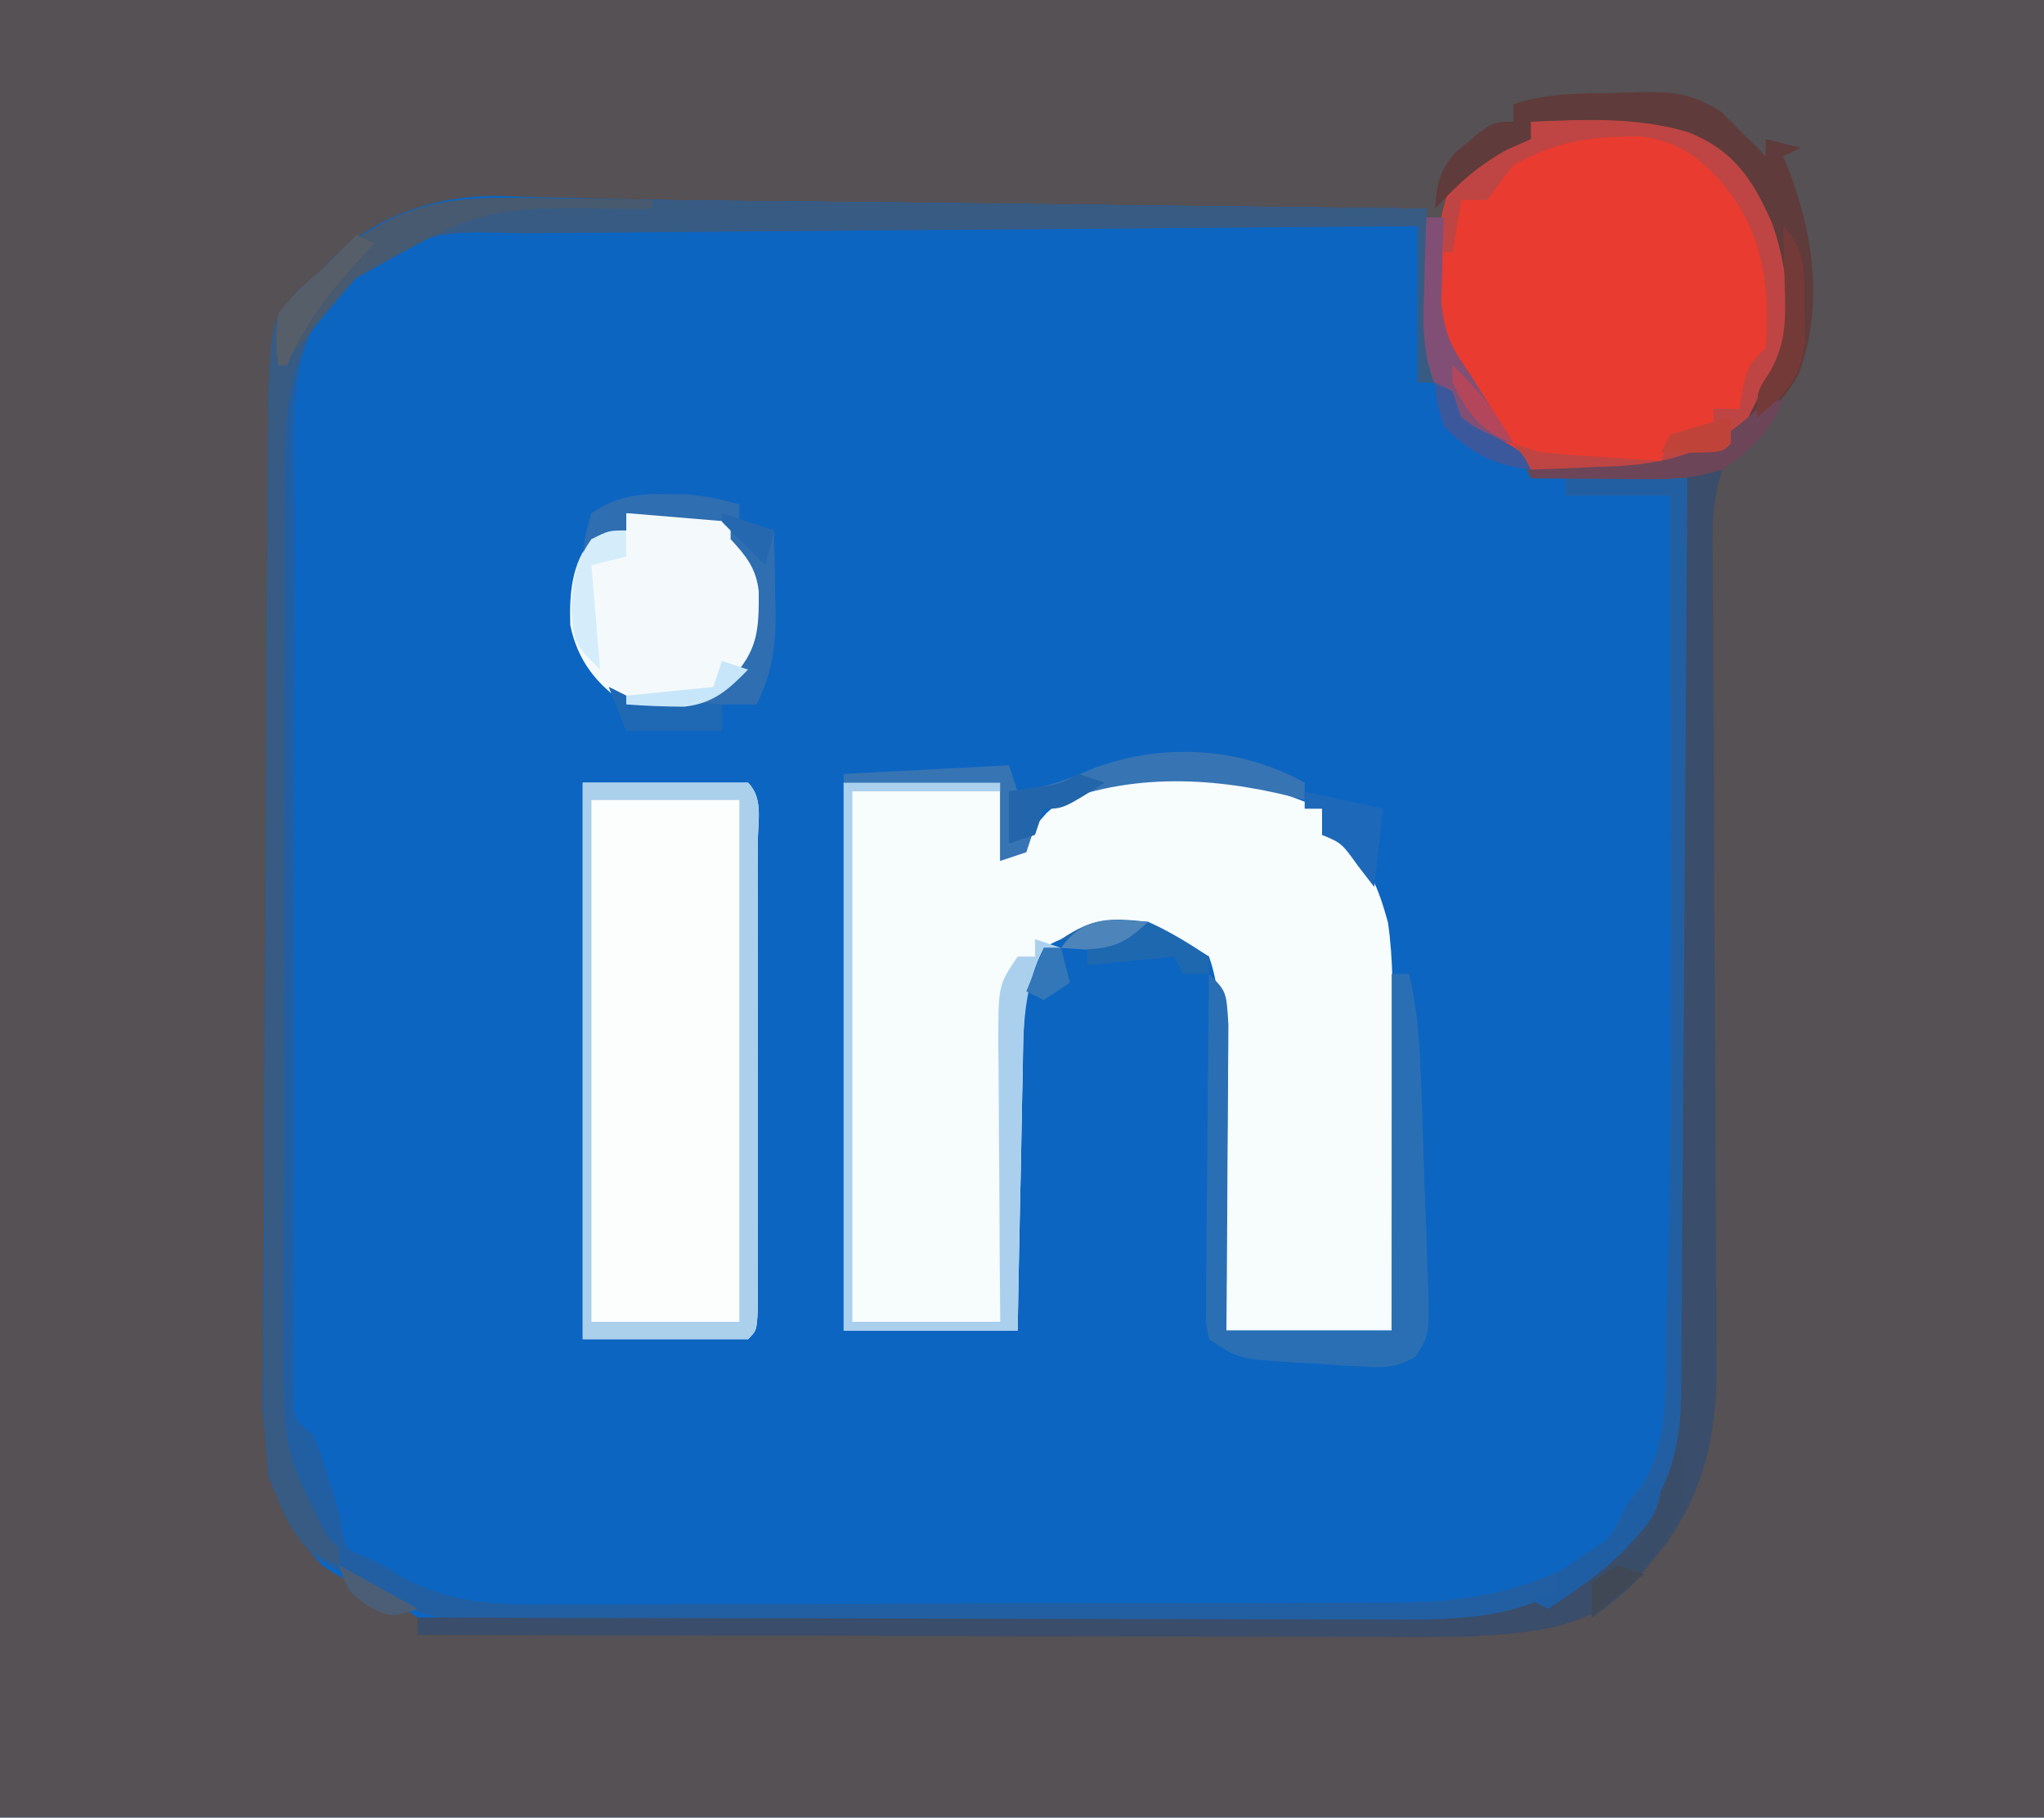
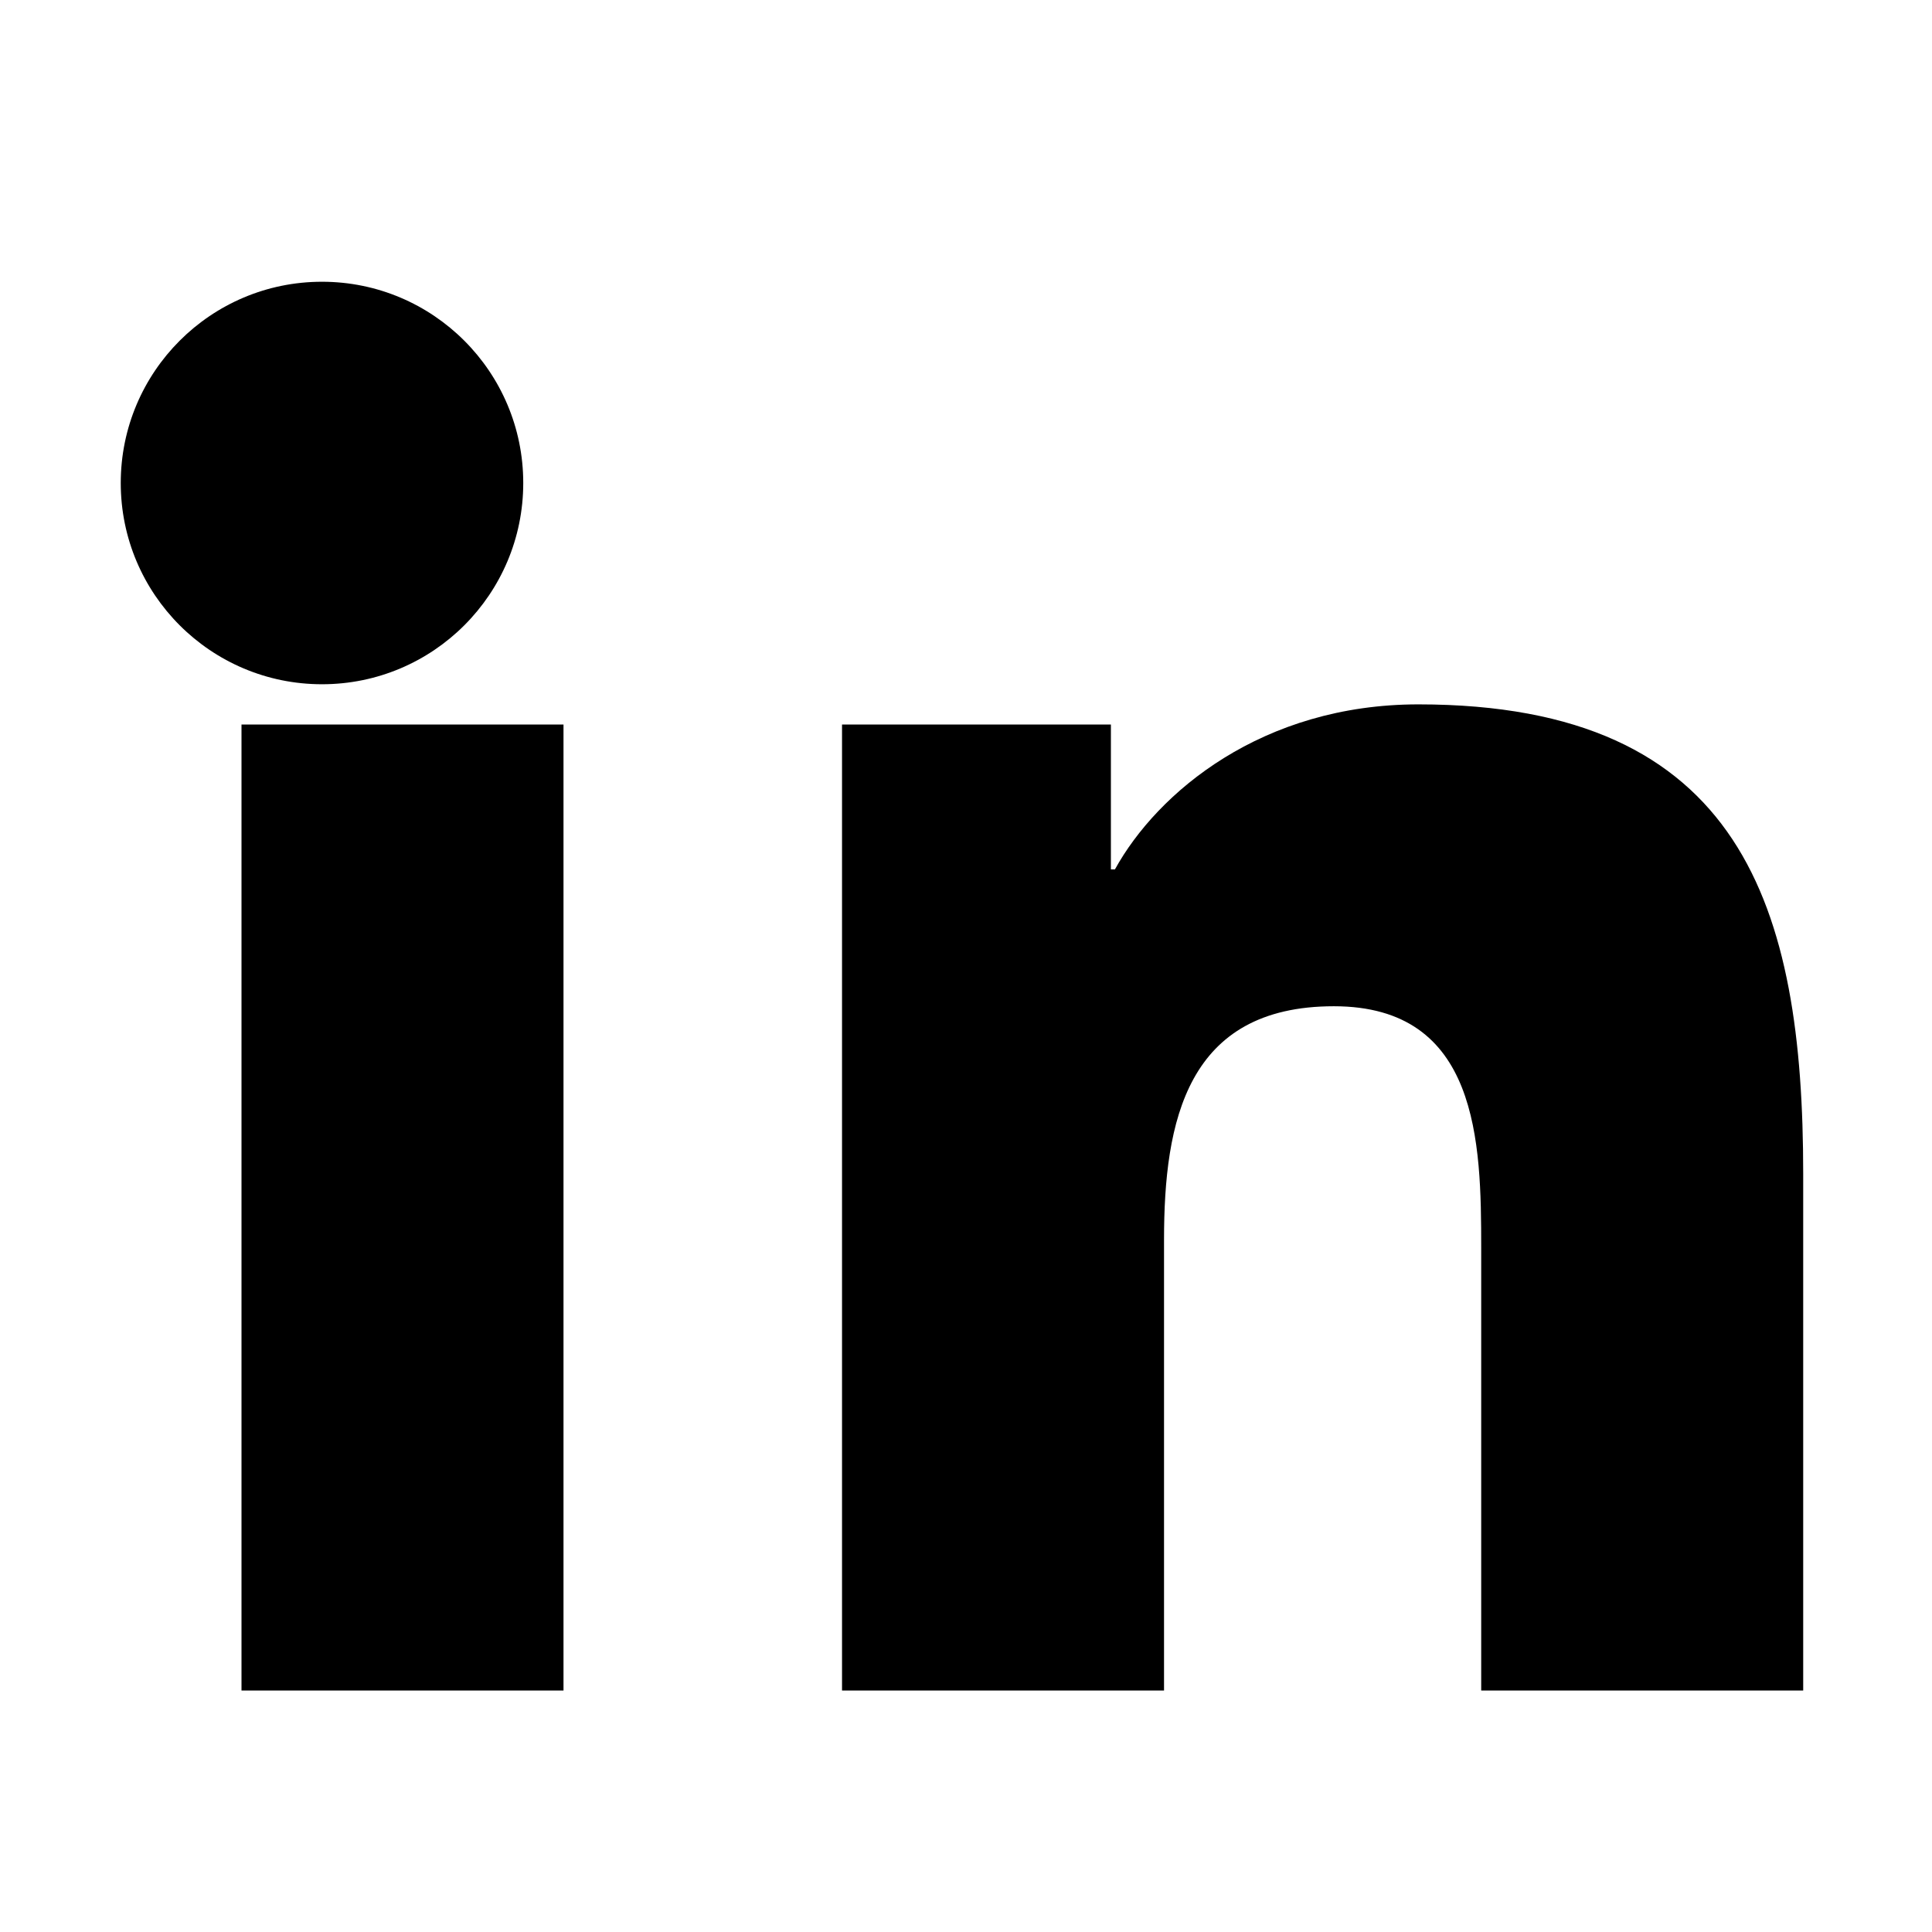
- <svg xmlns="http://www.w3.org/2000/svg" version="1.1" width="235" height="209">
-   <path d="M0 0 C77.55 0 155.1 0 235 0 C235 68.97 235 137.94 235 209 C157.45 209 79.9 209 0 209 C0 140.03 0 71.06 0 0 Z " fill="#0C65C1" transform="translate(0,0)" />
-   <path d="M0 0 C77.55 0 155.1 0 235 0 C235 68.97 235 137.94 235 209 C157.45 209 79.9 209 0 209 C0 140.03 0 71.06 0 0 Z M35.938 32.312 C34.967 33.548 33.99 34.78 33 36 C32.67 36 32.34 36 32 36 C31.284 39.88 30.869 43.57 30.839 47.514 C30.829 48.584 30.819 49.655 30.809 50.758 C30.803 51.918 30.797 53.078 30.791 54.272 C30.781 55.506 30.772 56.739 30.762 58.01 C30.732 62.085 30.71 66.159 30.691 70.234 C30.688 70.93 30.685 71.625 30.681 72.341 C30.651 78.908 30.624 85.475 30.607 92.042 C30.585 100.415 30.543 108.787 30.474 117.159 C30.426 123.062 30.402 128.964 30.395 134.867 C30.39 138.385 30.375 141.903 30.335 145.421 C30.291 149.351 30.295 153.28 30.303 157.21 C30.283 158.361 30.263 159.513 30.242 160.699 C30.311 168.393 31.92 174.067 37 180 C39.576 181.748 42.116 182.869 45 184 C45.99 184.66 46.98 185.32 48 186 C54.407 187.133 60.753 187.148 67.246 187.145 C68.896 187.15 68.896 187.15 70.58 187.155 C74.199 187.165 77.818 187.167 81.438 187.168 C83.963 187.171 86.488 187.175 89.013 187.178 C94.299 187.184 99.585 187.186 104.87 187.185 C110.964 187.185 117.058 187.195 123.152 187.211 C129.036 187.226 134.92 187.229 140.804 187.229 C143.298 187.23 145.792 187.234 148.286 187.242 C151.776 187.252 155.265 187.249 158.754 187.243 C160.291 187.251 160.291 187.251 161.859 187.26 C169.99 187.224 176.801 186.627 183.25 181.188 C184.06 180.521 184.869 179.855 185.703 179.168 C190.521 174.621 193.657 170.48 194.177 163.683 C194.246 160.83 194.247 157.984 194.227 155.129 C194.227 154.046 194.228 152.962 194.228 151.846 C194.227 148.275 194.211 144.704 194.195 141.133 C194.192 138.653 194.189 136.173 194.187 133.693 C194.179 127.173 194.159 120.653 194.137 114.133 C194.116 107.476 194.108 100.82 194.098 94.164 C194.076 81.109 194.042 68.055 194 55 C188.06 55 182.12 55 176 55 C175.01 53.02 175.01 53.02 174 51 C173.031 50.546 172.061 50.093 171.062 49.625 C167.143 47.545 166.596 46.114 165 42 C164.527 38.878 164.401 35.779 164.312 32.625 C164.278 31.794 164.244 30.962 164.209 30.105 C164.127 28.071 164.062 26.035 164 24 C152.828 23.868 141.655 23.737 130.483 23.609 C125.292 23.549 120.102 23.489 114.911 23.427 C112.885 23.403 110.86 23.379 108.834 23.355 C107.343 23.338 107.343 23.338 105.822 23.32 C100.895 23.262 95.968 23.209 91.042 23.165 C89.15 23.147 87.259 23.13 85.368 23.113 C84.462 23.105 83.557 23.097 82.624 23.089 C77.379 23.038 72.138 22.937 66.894 22.793 C65.742 22.769 64.589 22.746 63.402 22.722 C61.408 22.68 59.415 22.621 57.422 22.535 C49.052 22.403 41.14 25.525 35.938 32.312 Z " fill="#555155" transform="translate(0,0)" />
-   <path d="M0 0 C0 0.99 0 1.98 0 3 C0.598 3.206 1.196 3.413 1.812 3.625 C5.328 5.835 6.487 9.157 7.576 13.067 C8.205 17.416 8.122 21.725 8.098 26.113 C8.096 27.083 8.095 28.052 8.093 29.051 C8.088 32.138 8.075 35.225 8.062 38.312 C8.057 40.41 8.053 42.507 8.049 44.604 C8.039 49.736 8.019 54.868 8 60 C1.73 60 -4.54 60 -11 60 C-11.061 57.231 -11.121 54.462 -11.184 51.609 C-11.245 48.925 -11.309 46.241 -11.372 43.557 C-11.416 41.693 -11.457 39.829 -11.497 37.964 C-11.555 35.283 -11.619 32.603 -11.684 29.922 C-11.7 29.089 -11.717 28.257 -11.734 27.399 C-11.764 26.229 -11.764 26.229 -11.795 25.034 C-11.818 24.008 -11.818 24.008 -11.842 22.962 C-12.013 20.842 -12.295 19.01 -13 17 C-15.41 15.753 -15.41 15.753 -18 15 C-18.66 14.67 -19.32 14.34 -20 14 C-24.45 13.748 -28.112 13.667 -32 16 C-34.477 20.501 -34.344 25.016 -34.414 30.02 C-34.433 30.878 -34.453 31.737 -34.473 32.621 C-34.532 35.352 -34.579 38.082 -34.625 40.812 C-34.663 42.669 -34.702 44.525 -34.742 46.381 C-34.84 50.92 -34.919 55.46 -35 60 C-41.6 60 -48.2 60 -55 60 C-55 39.21 -55 18.42 -55 -3 C-49.06 -3 -43.12 -3 -37 -3 C-37 -0.03 -37 2.94 -37 6 C-36.402 5.402 -35.804 4.804 -35.188 4.188 C-34.105 3.105 -34.105 3.105 -33 2 C-32.555 1.495 -32.111 0.989 -31.652 0.469 C-22.7 -7.489 -9.673 -4.05 0 0 Z " fill="#F7FCFD" transform="translate(152,93)" />
-   <path d="M0 0 C4.48 2.863 7.357 7.426 8.926 12.469 C10.506 20.825 9.078 25.941 4.52 33.125 C0.331 37.564 -4.783 38.861 -10.696 39.144 C-19.671 39.215 -19.671 39.215 -22.926 36.855 C-24.436 34.798 -25.569 32.759 -26.695 30.473 C-27.84 29.08 -27.84 29.08 -29.008 27.66 C-32.828 22.708 -31.786 17.012 -31.266 11.102 C-30.498 6.214 -29.577 4.472 -25.695 1.473 C-22.883 0.598 -22.883 0.598 -20.695 0.473 C-20.695 -0.187 -20.695 -0.847 -20.695 -1.527 C-13.45 -3.525 -6.907 -3.002 0 0 Z " fill="#E93B2F" transform="translate(196.6953,15.52734)" />
-   <path d="M0 0 C6.27 0 12.54 0 19 0 C20.779 1.779 20.128 4.383 20.129 6.789 C20.133 8.027 20.136 9.265 20.139 10.541 C20.137 11.902 20.135 13.264 20.133 14.625 C20.133 16.011 20.134 17.397 20.136 18.784 C20.137 21.692 20.135 24.601 20.13 27.51 C20.125 31.246 20.128 34.982 20.134 38.718 C20.138 41.582 20.136 44.445 20.134 47.309 C20.133 48.687 20.134 50.065 20.136 51.443 C20.139 53.365 20.134 55.288 20.129 57.211 C20.129 58.307 20.128 59.403 20.127 60.533 C20 63 20 63 19 64 C12.73 64 6.46 64 0 64 C0 42.88 0 21.76 0 0 Z " fill="#FCFEFE" transform="translate(67,90)" />
-   <path d="M0 0 C1.583 0.019 1.583 0.019 3.197 0.038 C5.667 0.069 8.138 0.106 10.608 0.149 C15.512 0.232 20.416 0.278 25.321 0.324 C36.186 0.428 47.05 0.553 57.915 0.682 C63.118 0.744 68.322 0.803 73.525 0.863 C83.664 0.98 93.803 1.099 103.941 1.219 C104.271 7.819 104.601 14.419 104.941 21.219 C104.281 21.219 103.621 21.219 102.941 21.219 C102.941 15.279 102.941 9.339 102.941 3.219 C88.59 3.326 74.238 3.439 59.886 3.558 C53.222 3.613 46.558 3.667 39.894 3.716 C33.462 3.764 27.03 3.816 20.598 3.872 C18.145 3.892 15.691 3.911 13.238 3.928 C9.801 3.952 6.363 3.982 2.926 4.013 C1.406 4.022 1.406 4.022 -0.143 4.031 C-9.583 3.782 -9.583 3.782 -17.895 7.406 C-19.151 8.798 -19.151 8.798 -20.434 10.219 C-21.287 11.126 -22.14 12.034 -23.02 12.969 C-27.316 19.816 -26.207 28.903 -26.204 36.765 C-26.207 37.885 -26.211 39.005 -26.214 40.159 C-26.223 43.834 -26.225 47.509 -26.227 51.184 C-26.23 53.744 -26.233 56.305 -26.237 58.866 C-26.243 64.217 -26.245 69.569 -26.244 74.921 C-26.243 81.11 -26.254 87.299 -26.27 93.488 C-26.284 99.451 -26.288 105.415 -26.287 111.379 C-26.288 113.914 -26.293 116.449 -26.301 118.985 C-26.31 122.516 -26.308 126.047 -26.302 129.578 C-26.307 130.632 -26.313 131.686 -26.319 132.772 C-26.314 133.729 -26.31 134.687 -26.306 135.673 C-26.306 136.507 -26.307 137.342 -26.307 138.202 C-26.24 140.447 -26.24 140.447 -24.059 142.219 C-23.242 144.242 -23.242 144.242 -22.496 146.594 C-22.247 147.365 -21.999 148.135 -21.742 148.93 C-21.059 151.219 -21.059 151.219 -20.719 153.383 C-20.228 155.389 -20.228 155.389 -18.238 156.203 C-17.159 156.706 -17.159 156.706 -16.059 157.219 C-15.486 157.566 -14.913 157.914 -14.324 158.272 C-8.449 161.682 -3.201 161.776 3.479 161.705 C4.61 161.708 5.741 161.712 6.906 161.716 C10.628 161.723 14.349 161.702 18.07 161.68 C20.665 161.677 23.26 161.676 25.855 161.677 C31.286 161.674 36.717 161.658 42.148 161.63 C48.414 161.599 54.679 161.588 60.945 161.59 C66.991 161.591 73.037 161.581 79.083 161.564 C81.648 161.558 84.213 161.554 86.778 161.552 C90.363 161.548 93.948 161.531 97.533 161.509 C98.59 161.51 99.646 161.511 100.734 161.512 C109.216 161.438 116.738 159.972 123.941 155.219 C125.804 152.81 125.804 152.81 126.941 150.219 C127.478 149.559 128.014 148.899 128.566 148.219 C132.119 143.052 131.293 135.514 131.5 129.484 C131.542 128.271 131.585 127.057 131.628 125.807 C132.154 108.767 132.053 91.72 132.01 74.675 C132 70.094 131.995 65.514 131.99 60.934 C131.98 52.029 131.963 43.124 131.941 34.219 C127.981 34.219 124.021 34.219 119.941 34.219 C119.941 33.559 119.941 32.899 119.941 32.219 C124.561 32.219 129.181 32.219 133.941 32.219 C134.034 46.536 134.105 60.853 134.149 75.17 C134.17 81.819 134.198 88.467 134.243 95.115 C134.287 101.535 134.311 107.953 134.321 114.373 C134.328 116.819 134.343 119.265 134.364 121.71 C134.393 125.143 134.397 128.575 134.396 132.008 C134.41 133.013 134.424 134.019 134.439 135.055 C134.394 142.877 132.729 149.043 127.504 154.996 C126.658 155.709 125.813 156.422 124.941 157.156 C124.096 157.887 123.25 158.618 122.379 159.371 C115.23 164.79 107.592 164.368 98.954 164.364 C97.857 164.367 96.761 164.371 95.631 164.374 C92.01 164.384 88.39 164.386 84.77 164.387 C82.246 164.39 79.723 164.393 77.199 164.397 C71.91 164.403 66.621 164.405 61.332 164.404 C55.239 164.403 49.147 164.414 43.054 164.43 C37.171 164.445 31.288 164.448 25.405 164.447 C22.913 164.449 20.42 164.453 17.928 164.461 C14.434 164.471 10.94 164.468 7.446 164.462 C6.426 164.467 5.405 164.473 4.354 164.479 C-4.728 164.439 -12.651 163.862 -20.059 158.219 C-20.717 157.927 -21.375 157.634 -22.053 157.333 C-25.967 155.158 -27.54 151.291 -29.059 147.219 C-29.726 142.979 -29.703 138.827 -29.642 134.542 C-29.644 133.302 -29.647 132.062 -29.649 130.784 C-29.651 127.408 -29.63 124.033 -29.598 120.657 C-29.571 117.112 -29.571 113.568 -29.568 110.023 C-29.559 104.076 -29.531 98.129 -29.491 92.182 C-29.434 83.805 -29.412 75.429 -29.395 67.052 C-29.383 61.234 -29.362 55.416 -29.34 49.597 C-29.335 48.191 -29.33 46.784 -29.325 45.378 C-29.308 40.754 -29.282 36.131 -29.251 31.507 C-29.247 30.346 -29.243 29.185 -29.239 27.988 C-29.23 26.916 -29.221 25.844 -29.212 24.739 C-29.207 23.812 -29.201 22.886 -29.196 21.931 C-28.799 14.086 -28.799 14.086 -25.871 10.656 C-24.943 9.852 -24.015 9.047 -23.059 8.219 C-22.11 7.353 -21.161 6.486 -20.184 5.594 C-13.453 0.479 -8.212 -0.199 0 0 Z " fill="#225FA2" transform="translate(60.05859,22.78125)" />
-   <path d="M0 0 C1.583 0.019 1.583 0.019 3.197 0.038 C5.667 0.069 8.138 0.106 10.608 0.149 C15.512 0.232 20.416 0.278 25.321 0.324 C36.186 0.428 47.05 0.553 57.915 0.682 C63.118 0.744 68.322 0.803 73.525 0.863 C83.664 0.98 93.803 1.099 103.941 1.219 C104.271 7.819 104.601 14.419 104.941 21.219 C104.281 21.219 103.621 21.219 102.941 21.219 C102.941 15.279 102.941 9.339 102.941 3.219 C88.59 3.326 74.238 3.439 59.886 3.558 C53.222 3.613 46.558 3.667 39.894 3.716 C33.462 3.764 27.03 3.816 20.598 3.872 C18.145 3.892 15.691 3.911 13.238 3.928 C9.801 3.952 6.363 3.982 2.926 4.013 C1.406 4.022 1.406 4.022 -0.143 4.031 C-9.589 3.766 -9.589 3.766 -17.859 7.441 C-18.688 8.379 -19.517 9.316 -20.371 10.281 C-21.213 11.2 -22.055 12.119 -22.922 13.066 C-27.615 19.99 -27.352 27.613 -27.333 35.693 C-27.338 36.817 -27.343 37.942 -27.349 39.101 C-27.363 42.803 -27.362 46.505 -27.359 50.207 C-27.363 52.792 -27.368 55.378 -27.372 57.963 C-27.38 63.377 -27.38 68.792 -27.374 74.206 C-27.368 80.439 -27.381 86.673 -27.402 92.907 C-27.422 98.932 -27.425 104.956 -27.421 110.981 C-27.422 113.532 -27.427 116.082 -27.437 118.632 C-27.449 122.207 -27.442 125.782 -27.431 129.357 C-27.439 130.399 -27.446 131.441 -27.454 132.514 C-27.413 144.005 -27.413 144.005 -22.455 153.903 C-21.994 154.337 -21.533 154.771 -21.059 155.219 C-21.059 155.879 -21.059 156.539 -21.059 157.219 C-25.212 155.834 -26.031 153.742 -28.012 149.967 C-29.936 144.915 -29.718 139.887 -29.642 134.542 C-29.644 133.302 -29.647 132.062 -29.649 130.784 C-29.651 127.408 -29.63 124.033 -29.598 120.657 C-29.571 117.112 -29.571 113.568 -29.568 110.023 C-29.559 104.076 -29.531 98.129 -29.491 92.182 C-29.434 83.805 -29.412 75.429 -29.395 67.052 C-29.383 61.234 -29.362 55.416 -29.34 49.597 C-29.335 48.191 -29.33 46.784 -29.325 45.378 C-29.308 40.754 -29.282 36.131 -29.251 31.507 C-29.247 30.346 -29.243 29.185 -29.239 27.988 C-29.23 26.916 -29.221 25.844 -29.212 24.739 C-29.207 23.812 -29.201 22.886 -29.196 21.931 C-28.799 14.086 -28.799 14.086 -25.871 10.656 C-24.943 9.852 -24.015 9.047 -23.059 8.219 C-22.11 7.353 -21.161 6.486 -20.184 5.594 C-13.453 0.479 -8.212 -0.199 0 0 Z " fill="#385B84" transform="translate(60.05859,22.78125)" />
-   <path d="M0 0 C1.32 0 2.64 0 4 0 C3.756 0.851 3.756 0.851 3.506 1.72 C2.986 4.062 2.885 6.087 2.9 8.483 C2.903 9.375 2.906 10.268 2.909 11.188 C2.917 12.16 2.926 13.132 2.934 14.134 C2.939 15.163 2.943 16.193 2.948 17.254 C2.959 19.491 2.971 21.727 2.986 23.964 C3.008 27.508 3.022 31.052 3.034 34.596 C3.067 44.672 3.109 54.749 3.171 64.825 C3.209 70.99 3.232 77.154 3.246 83.318 C3.254 85.664 3.267 88.009 3.287 90.355 C3.313 93.643 3.321 96.931 3.325 100.219 C3.337 101.181 3.349 102.143 3.362 103.134 C3.337 111.719 1.631 118.772 -4 125.438 C-4.681 126.261 -5.361 127.085 -6.062 127.934 C-11.14 133.349 -17.878 133.756 -24.984 134.177 C-28.202 134.244 -31.413 134.248 -34.632 134.227 C-36.448 134.227 -36.448 134.227 -38.301 134.228 C-41.586 134.227 -44.87 134.217 -48.155 134.203 C-51.6 134.19 -55.046 134.189 -58.492 134.187 C-65.002 134.181 -71.511 134.164 -78.02 134.144 C-85.437 134.122 -92.854 134.111 -100.272 134.101 C-115.514 134.08 -130.757 134.045 -146 134 C-146 133.34 -146 132.68 -146 132 C-145.379 132.002 -144.757 132.004 -144.117 132.006 C-128.976 132.05 -113.835 132.083 -98.694 132.104 C-91.372 132.114 -84.05 132.128 -76.728 132.151 C-70.343 132.171 -63.959 132.184 -57.575 132.188 C-54.196 132.191 -50.818 132.197 -47.44 132.211 C-43.662 132.226 -39.885 132.228 -36.107 132.227 C-34.995 132.234 -33.883 132.241 -32.738 132.249 C-24.322 132.227 -17.366 131.77 -10.688 126.125 C-9.866 125.447 -9.045 124.769 -8.199 124.07 C-2.931 119.111 -0.95 114.274 -0.722 107.027 C-0.698 105.03 -0.685 103.034 -0.681 101.038 C-0.671 99.944 -0.661 98.851 -0.651 97.725 C-0.62 94.121 -0.603 90.518 -0.586 86.914 C-0.567 84.412 -0.548 81.909 -0.527 79.407 C-0.481 73.499 -0.444 67.592 -0.411 61.685 C-0.369 54.296 -0.313 46.908 -0.258 39.52 C-0.161 26.346 -0.076 13.173 0 0 Z " fill="#3A4D6A" transform="translate(194,54)" />
-   <path d="M0 0 C8.987 -0.785 8.987 -0.785 13.062 2.375 C15.748 6.013 16.393 8.307 16.359 12.895 C15.724 16.616 13.66 18.403 11 21 C7.461 22.77 3.844 22.773 0 22 C-3.421 19.724 -5.598 16.952 -6.434 12.895 C-6.549 9.267 -6.304 5.88 -4 3 C-1.875 2.25 -1.875 2.25 0 2 C0 1.34 0 0.68 0 0 Z " fill="#F4FAFC" transform="translate(72,59)" />
-   <path d="M0 0 C2 2 2 2 2.227 5.807 C2.227 7.447 2.215 9.087 2.195 10.727 C2.192 11.589 2.19 12.452 2.187 13.341 C2.176 16.103 2.15 18.864 2.125 21.625 C2.115 23.495 2.106 25.365 2.098 27.234 C2.077 31.823 2.038 36.411 2 41 C8.27 41 14.54 41 21 41 C21 27.47 21 13.94 21 0 C21.66 0 22.32 0 23 0 C24.074 4.466 24.268 8.905 24.422 13.477 C24.464 14.687 24.464 14.687 24.506 15.922 C24.563 17.622 24.616 19.321 24.667 21.021 C24.75 23.624 24.853 26.226 24.957 28.828 C25.009 30.482 25.06 32.135 25.109 33.789 C25.144 34.567 25.178 35.345 25.213 36.147 C25.338 41.452 25.338 41.452 23.765 44.004 C21.535 45.262 20.206 45.295 17.656 45.145 C16.822 45.099 15.988 45.053 15.129 45.006 C14.261 44.942 13.394 44.878 12.5 44.812 C11.632 44.768 10.765 44.724 9.871 44.678 C3.41 44.273 3.41 44.273 0 42 C-0.361 40.165 -0.361 40.165 -0.341 37.917 C-0.34 37.077 -0.34 36.236 -0.34 35.37 C-0.324 34.461 -0.309 33.553 -0.293 32.617 C-0.289 31.688 -0.284 30.758 -0.28 29.801 C-0.263 26.825 -0.226 23.85 -0.188 20.875 C-0.172 18.861 -0.159 16.846 -0.146 14.832 C-0.113 9.888 -0.062 4.944 0 0 Z " fill="#2A6FB4" transform="translate(139,112)" />
-   <path d="M0 0 C6.27 0 12.54 0 19 0 C20.779 1.779 20.128 4.383 20.129 6.789 C20.133 8.027 20.136 9.265 20.139 10.541 C20.137 11.902 20.135 13.264 20.133 14.625 C20.133 16.011 20.134 17.397 20.136 18.784 C20.137 21.692 20.135 24.601 20.13 27.51 C20.125 31.246 20.128 34.982 20.134 38.718 C20.138 41.582 20.136 44.445 20.134 47.309 C20.133 48.687 20.134 50.065 20.136 51.443 C20.139 53.365 20.134 55.288 20.129 57.211 C20.129 58.307 20.128 59.403 20.127 60.533 C20 63 20 63 19 64 C12.73 64 6.46 64 0 64 C0 42.88 0 21.76 0 0 Z M1 2 C1 21.8 1 41.6 1 62 C6.61 62 12.22 62 18 62 C18 42.2 18 22.4 18 2 C12.39 2 6.78 2 1 2 Z " fill="#AAD0EC" transform="translate(67,90)" />
-   <path d="M0 0 C4.48 2.863 7.357 7.426 8.926 12.469 C10.506 20.825 9.078 25.941 4.52 33.125 C0.779 37.09 -3.453 38.557 -8.809 38.871 C-10.208 38.879 -11.608 38.871 -13.008 38.848 C-14.08 38.865 -14.08 38.865 -15.174 38.883 C-17.246 38.871 -17.246 38.871 -20.695 38.473 C-21.355 37.483 -22.015 36.493 -22.695 35.473 C-21.705 35.803 -20.715 36.133 -19.695 36.473 C-17.303 36.698 -14.906 36.881 -12.508 37.035 C-11.236 37.119 -9.963 37.203 -8.652 37.289 C-7.677 37.35 -6.701 37.41 -5.695 37.473 C-5.365 36.483 -5.035 35.493 -4.695 34.473 C-2.22 33.978 -2.22 33.978 0.305 33.473 C0.305 32.813 0.305 32.153 0.305 31.473 C1.295 31.473 2.285 31.473 3.305 31.473 C3.428 30.689 3.552 29.905 3.68 29.098 C4.305 26.473 4.305 26.473 6.305 24.473 C6.79 17.32 6.104 11.373 1.43 5.66 C-1.326 2.507 -3.811 0.716 -8.027 0.172 C-13.713 0.145 -17.724 0.632 -22.695 3.473 C-23.736 4.774 -24.749 6.101 -25.695 7.473 C-26.685 7.473 -27.675 7.473 -28.695 7.473 C-29.025 9.453 -29.355 11.433 -29.695 13.473 C-30.025 13.473 -30.355 13.473 -30.695 13.473 C-31.191 9.305 -30.864 7.728 -28.508 4.16 C-25.689 1.467 -24.504 0.69 -20.695 0.473 C-20.695 -0.187 -20.695 -0.847 -20.695 -1.527 C-13.45 -3.525 -6.907 -3.002 0 0 Z " fill="#BE4543" transform="translate(196.6953,15.52734)" />
-   <path d="M0 0 C5.94 0 11.88 0 18 0 C18 0.33 18 0.66 18 1 C12.39 1 6.78 1 1 1 C1 21.13 1 41.26 1 62 C6.61 62 12.22 62 18 62 C17.965 57.955 17.965 57.955 17.93 53.828 C17.914 51.214 17.902 48.599 17.89 45.984 C17.88 44.169 17.866 42.353 17.849 40.537 C17.825 37.926 17.814 35.315 17.805 32.703 C17.794 31.893 17.784 31.082 17.773 30.247 C17.772 23.284 17.772 23.284 20 20 C20.66 20 21.32 20 22 20 C22 19.34 22 18.68 22 18 C22.99 18.33 23.98 18.66 25 19 C24.34 19 23.68 19 23 19 C20.66 23.651 20.657 27.93 20.586 33.02 C20.567 33.878 20.547 34.737 20.527 35.621 C20.468 38.352 20.421 41.082 20.375 43.812 C20.337 45.669 20.298 47.525 20.258 49.381 C20.16 53.92 20.081 58.46 20 63 C13.4 63 6.8 63 0 63 C0 42.21 0 21.42 0 0 Z " fill="#ABD0EE" transform="translate(97,90)" />
-   <path d="M0 0 C0.803 -0.029 1.606 -0.058 2.434 -0.088 C6.519 -0.132 8.568 -0.047 12.082 2.223 C12.756 2.912 13.43 3.602 14.125 4.312 C14.723 4.89 15.321 5.468 15.938 6.062 C16.525 6.681 16.525 6.681 17.125 7.312 C17.125 6.652 17.125 5.992 17.125 5.312 C18.445 5.643 19.765 5.973 21.125 6.312 C20.465 6.643 19.805 6.973 19.125 7.312 C19.342 7.823 19.558 8.333 19.781 8.859 C22.658 16.372 23.795 24.735 20.875 32.438 C19.133 35.299 18.281 36.333 15.125 37.312 C17.125 33.312 17.125 33.312 18.176 31.469 C20.427 26.354 19.671 20.173 17.875 15 C15.657 9.955 13.446 6.576 8.188 4.5 C2.265 2.737 -3.758 3.057 -9.875 3.312 C-9.875 3.973 -9.875 4.633 -9.875 5.312 C-10.762 5.704 -11.649 6.096 -12.562 6.5 C-15.996 8.379 -18.24 10.445 -20.875 13.312 C-20.723 10.645 -20.381 8.862 -18.543 6.867 C-14.369 3.312 -14.369 3.312 -11.875 3.312 C-11.875 2.652 -11.875 1.992 -11.875 1.312 C-7.878 -0.02 -4.187 0.05 0 0 Z " fill="#5F3B3B" transform="translate(185.875,10.6875)" />
-   <path d="M0 0 C0.753 0.006 1.506 0.013 2.281 0.02 C4.46 0.184 6.402 0.591 8.5 1.188 C8.5 1.847 8.5 2.507 8.5 3.188 C9.82 3.518 11.14 3.848 12.5 4.188 C12.554 6.584 12.594 8.979 12.625 11.375 C12.65 12.385 12.65 12.385 12.676 13.416 C12.715 17.476 12.3 20.537 10.5 24.188 C9.18 24.188 7.86 24.188 6.5 24.188 C6.5 25.177 6.5 26.168 6.5 27.188 C2.87 27.188 -0.76 27.188 -4.5 27.188 C-5.16 25.538 -5.82 23.887 -6.5 22.188 C-5.84 22.517 -5.18 22.848 -4.5 23.188 C0.132 23.743 3.482 23.824 7.5 21.312 C10.625 17.992 10.767 15.706 10.734 11.156 C10.419 8.509 9.281 7.117 7.5 5.188 C7.5 4.527 7.5 3.868 7.5 3.188 C3.54 2.857 -0.42 2.527 -4.5 2.188 C-4.5 2.848 -4.5 3.507 -4.5 4.188 C-5.139 4.311 -5.779 4.435 -6.438 4.562 C-7.458 4.872 -7.458 4.872 -8.5 5.188 C-8.83 5.848 -9.16 6.508 -9.5 7.188 C-9.25 4.812 -9.25 4.812 -8.5 2.188 C-5.637 0.319 -3.381 -0.064 0 0 Z " fill="#2E6EB1" transform="translate(76.5,56.8125)" />
-   <path d="M0 0 C0 0.66 0 1.32 0 2 C-0.545 1.856 -1.091 1.711 -1.652 1.562 C-11.082 -0.759 -20.94 -1.141 -30 3 C-31.187 5.502 -31.187 5.502 -32 8 C-32.99 8.33 -33.98 8.66 -35 9 C-35 6.03 -35 3.06 -35 0 C-40.94 0 -46.88 0 -53 0 C-53 -0.33 -53 -0.66 -53 -1 C-46.73 -1.33 -40.46 -1.66 -34 -2 C-33.67 -1.01 -33.34 -0.02 -33 1 C-29.855 0.509 -27.434 -0.253 -24.5 -1.562 C-16.516 -4.638 -7.432 -4.148 0 0 Z " fill="#3674B4" transform="translate(150,90)" />
-   <path d="M0 0 C1.741 0.02 1.741 0.02 3.518 0.041 C6.366 0.076 9.214 0.125 12.062 0.188 C12.062 0.517 12.062 0.848 12.062 1.188 C11.232 1.209 11.232 1.209 10.385 1.232 C-7.355 0.892 -7.355 0.892 -22.027 9.184 C-24.068 11.46 -25.998 13.825 -27.938 16.188 C-28.921 17.204 -29.913 18.213 -30.938 19.188 C-31.25 16.5 -31.25 16.5 -30.938 13.188 C-28.812 10.625 -28.812 10.625 -25.938 8.188 C-24.989 7.321 -24.04 6.455 -23.062 5.562 C-15.49 -0.193 -9.278 -0.206 0 0 Z " fill="#485A6F" transform="translate(62.9375,22.8125)" />
-   <path d="M0 0 C0.66 0 1.32 0 2 0 C1.965 0.88 1.93 1.761 1.895 2.668 C1.867 3.829 1.84 4.991 1.812 6.188 C1.778 7.336 1.743 8.485 1.707 9.668 C2.031 13.355 2.889 15.012 5 18 C5.458 18.739 5.915 19.477 6.387 20.238 C6.816 20.923 7.245 21.607 7.688 22.312 C8.124 23.01 8.561 23.707 9.012 24.426 C9.338 24.945 9.664 25.465 10 26 C5.87 25.155 4.318 24.441 1.812 20.969 C-0.488 16.679 -0.463 12.834 -0.25 8.062 C-0.232 7.283 -0.214 6.504 -0.195 5.701 C-0.149 3.8 -0.077 1.9 0 0 Z " fill="#814F75" transform="translate(164,25)" />
-   <path d="M0 0 C2.536 1.132 4.661 2.473 7 4 C7 4.66 7 5.32 7 6 C6.01 6 5.02 6 4 6 C3.67 5.34 3.34 4.68 3 4 C-0.3 4.33 -3.6 4.66 -7 5 C-7 4.34 -7 3.68 -7 3 C-7.99 2.67 -8.98 2.34 -10 2 C-6.228 -0.515 -4.48 -0.448 0 0 Z " fill="#1E68B0" transform="translate(132,106)" />
-   <path d="M0 0 C0.66 0 1.32 0 2 0 C0.504 3.808 -1.661 5.694 -5 8 C-7.828 8.907 -10.369 9.119 -13.328 9.098 C-14.127 9.094 -14.927 9.091 -15.75 9.088 C-16.575 9.08 -17.4 9.071 -18.25 9.062 C-19.09 9.058 -19.931 9.053 -20.797 9.049 C-22.865 9.037 -24.932 9.019 -27 9 C-27 8.67 -27 8.34 -27 8 C-25.926 7.963 -24.852 7.925 -23.746 7.887 C-22.31 7.821 -20.874 7.755 -19.438 7.688 C-18.733 7.665 -18.029 7.642 -17.303 7.619 C-10.11 7.255 -5.019 5.39 0 0 Z " fill="#6C4558" transform="translate(203,46)" />
-   <path d="M0 0 C1.191 4.067 0.744 6.058 -1 10 C-3.616 14.007 -5.993 17.329 -10 20 C-10 18.68 -10 17.36 -10 16 C-8.534 14.901 -7.068 13.801 -5.602 12.703 C-2.364 9.26 -1.324 4.448 0 0 Z " fill="#394C68" transform="translate(193,166)" />
-   <path d="M0 0 C4.455 0.99 4.455 0.99 9 2 C8.67 4.97 8.34 7.94 8 11 C7.381 10.196 6.763 9.391 6.125 8.562 C4.258 5.961 4.258 5.961 2 5 C2 4.01 2 3.02 2 2 C1.34 2 0.68 2 0 2 C0 1.34 0 0.68 0 0 Z " fill="#1D68B9" transform="translate(150,91)" />
-   <path d="M0 0 C0.99 0.495 0.99 0.495 2 1 C3.871 1.228 5.747 1.41 7.625 1.562 C8.628 1.646 9.631 1.73 10.664 1.816 C11.435 1.877 12.206 1.938 13 2 C13 2.99 13 3.98 13 5 C9.37 5 5.74 5 2 5 C1.34 3.35 0.68 1.7 0 0 Z " fill="#1F68B3" transform="translate(70,79)" />
-   <path d="M0 0 C0 4.051 -1.59 5.282 -4.199 8.215 C-6.899 10.891 -9.83 12.908 -13 15 C-13.66 14.67 -14.32 14.34 -15 14 C-14.01 13.67 -13.02 13.34 -12 13 C-12 12.34 -12 11.68 -12 11 C-10.283 9.642 -8.468 8.502 -6.629 7.316 C-4.7 6 -4.7 6 -4 3 C-1.938 1.312 -1.938 1.312 0 0 Z " fill="#1F5EA3" transform="translate(191,170)" />
-   <path d="M0 0 C0 0.99 0 1.98 0 3 C-1.32 3.33 -2.64 3.66 -4 4 C-3.67 7.96 -3.34 11.92 -3 16 C-6 13 -6 13 -6.312 9.062 C-6.192 5.936 -5.873 3.601 -4 1 C-2 0 -2 0 0 0 Z " fill="#D5EDFB" transform="translate(72,61)" />
-   <path d="M0 0 C2.818 2.818 2.405 5.541 2.438 9.312 C2.477 10.629 2.517 11.945 2.559 13.301 C1.882 17.781 0.448 19.184 -3 22 C-3 19 -3 19 -1.512 16.77 C0.427 13.217 0.3 10.707 0.188 6.688 C0.16 5.433 0.133 4.179 0.105 2.887 C0.071 1.934 0.036 0.981 0 0 Z " fill="#733A38" transform="translate(205,26)" />
-   <path d="M0 0 C0.99 0.33 1.98 0.66 3 1 C-1.75 4 -1.75 4 -4 4 C-4.33 4.99 -4.66 5.98 -5 7 C-5.99 7.33 -6.98 7.66 -8 8 C-8 6.02 -8 4.04 -8 2 C-7.051 1.856 -6.103 1.711 -5.125 1.562 C-2.107 1.171 -2.107 1.171 0 0 Z " fill="#2265AA" transform="translate(124,89)" />
-   <path d="M0 0 C0.66 0.33 1.32 0.66 2 1 C1.529 1.508 1.059 2.016 0.574 2.539 C-3.017 6.51 -5.902 10.064 -8 15 C-8.33 15 -8.66 15 -9 15 C-9.312 12.312 -9.312 12.312 -9 9 C-6.75 6.375 -6.75 6.375 -4 4 C-3.237 3.237 -2.474 2.474 -1.688 1.688 C-1.131 1.131 -0.574 0.574 0 0 Z " fill="#565E69" transform="translate(41,27)" />
-   <path d="M0 0 C0.99 0.495 0.99 0.495 2 1 C2.33 1.99 2.66 2.98 3 4 C4.599 5.154 4.599 5.154 6.5 6.062 C9.898 7.796 9.898 7.796 11 10 C6.606 9.498 4.128 8.128 1 5 C0.188 2.25 0.188 2.25 0 0 Z " fill="#3B589C" transform="translate(165,44)" />
-   <path d="M0 0 C0.99 0.33 1.98 0.66 3 1 C0.716 3.358 -1.008 4.887 -4.336 5.266 C-6.569 5.252 -8.774 5.175 -11 5 C-11 4.67 -11 4.34 -11 4 C-7.7 3.67 -4.4 3.34 -1 3 C-0.67 2.01 -0.34 1.02 0 0 Z " fill="#C7E6F9" transform="translate(83,76)" />
-   <path d="M0 0 C0.99 0.33 1.98 0.66 3 1 C0.03 3.475 0.03 3.475 -3 6 C-3 4.68 -3 3.36 -3 2 C-2.01 1.34 -1.02 0.68 0 0 Z " fill="#404856" transform="translate(186,180)" />
-   <path d="M0 0 C0 0.99 0 1.98 0 3 C-1 4 -1 4 -4.562 4.062 C-5.697 4.042 -6.831 4.021 -8 4 C-7.67 3.34 -7.34 2.68 -7 2 C-4.686 1.269 -2.352 0.599 0 0 Z " fill="#C0433A" transform="translate(199,48)" />
-   <path d="M0 0 C2.97 1.65 5.94 3.3 9 5 C6 6 6 6 3.375 4.75 C1 3 1 3 0 0 Z " fill="#4C5E75" transform="translate(39,180)" />
-   <path d="M0 0 C1.98 0.66 3.96 1.32 6 2 C5.67 3.32 5.34 4.64 5 6 C3.312 4.355 1.646 2.687 0 1 C0 0.67 0 0.34 0 0 Z " fill="#2568AF" transform="translate(83,59)" />
-   <path d="M0 0 C2.959 2.755 5.037 5.466 7 9 C3.175 7.549 1.809 5.618 0 2 C0 1.34 0 0.68 0 0 Z " fill="#B4465B" transform="translate(167,42)" />
-   <path d="M0 0 C0.66 0 1.32 0 2 0 C2.33 1.32 2.66 2.64 3 4 C2.01 4.66 1.02 5.32 0 6 C-0.66 5.67 -1.32 5.34 -2 5 C-1.34 3.35 -0.68 1.7 0 0 Z " fill="#3377B8" transform="translate(120,109)" />
-   <path d="M0 0 C-2.551 2.354 -3.71 2.983 -7.25 3.188 C-8.158 3.126 -9.065 3.064 -10 3 C-7.295 -0.818 -4.379 -0.248 0 0 Z " fill="#4D85BA" transform="translate(132,106)" />
+ <svg xmlns="http://www.w3.org/2000/svg" viewBox="0 0 24 24" role="img" aria-label="LinkedIn">
+   <path d="M4 3.5a2.5 2.5 0 1 1 0 5 2.5 2.5 0 0 1 0-5zM3 9h4v12H3V9zm7 0h3.8v1.8h.05c.53-.96 1.83-2.05 3.77-2.05 4.03 0 4.78 2.53 4.78 5.83V21h-4v-5.5c0-1.31-.03-3-1.83-3-1.83 0-2.11 1.43-2.11 2.9V21h-4V9z" />
</svg>
